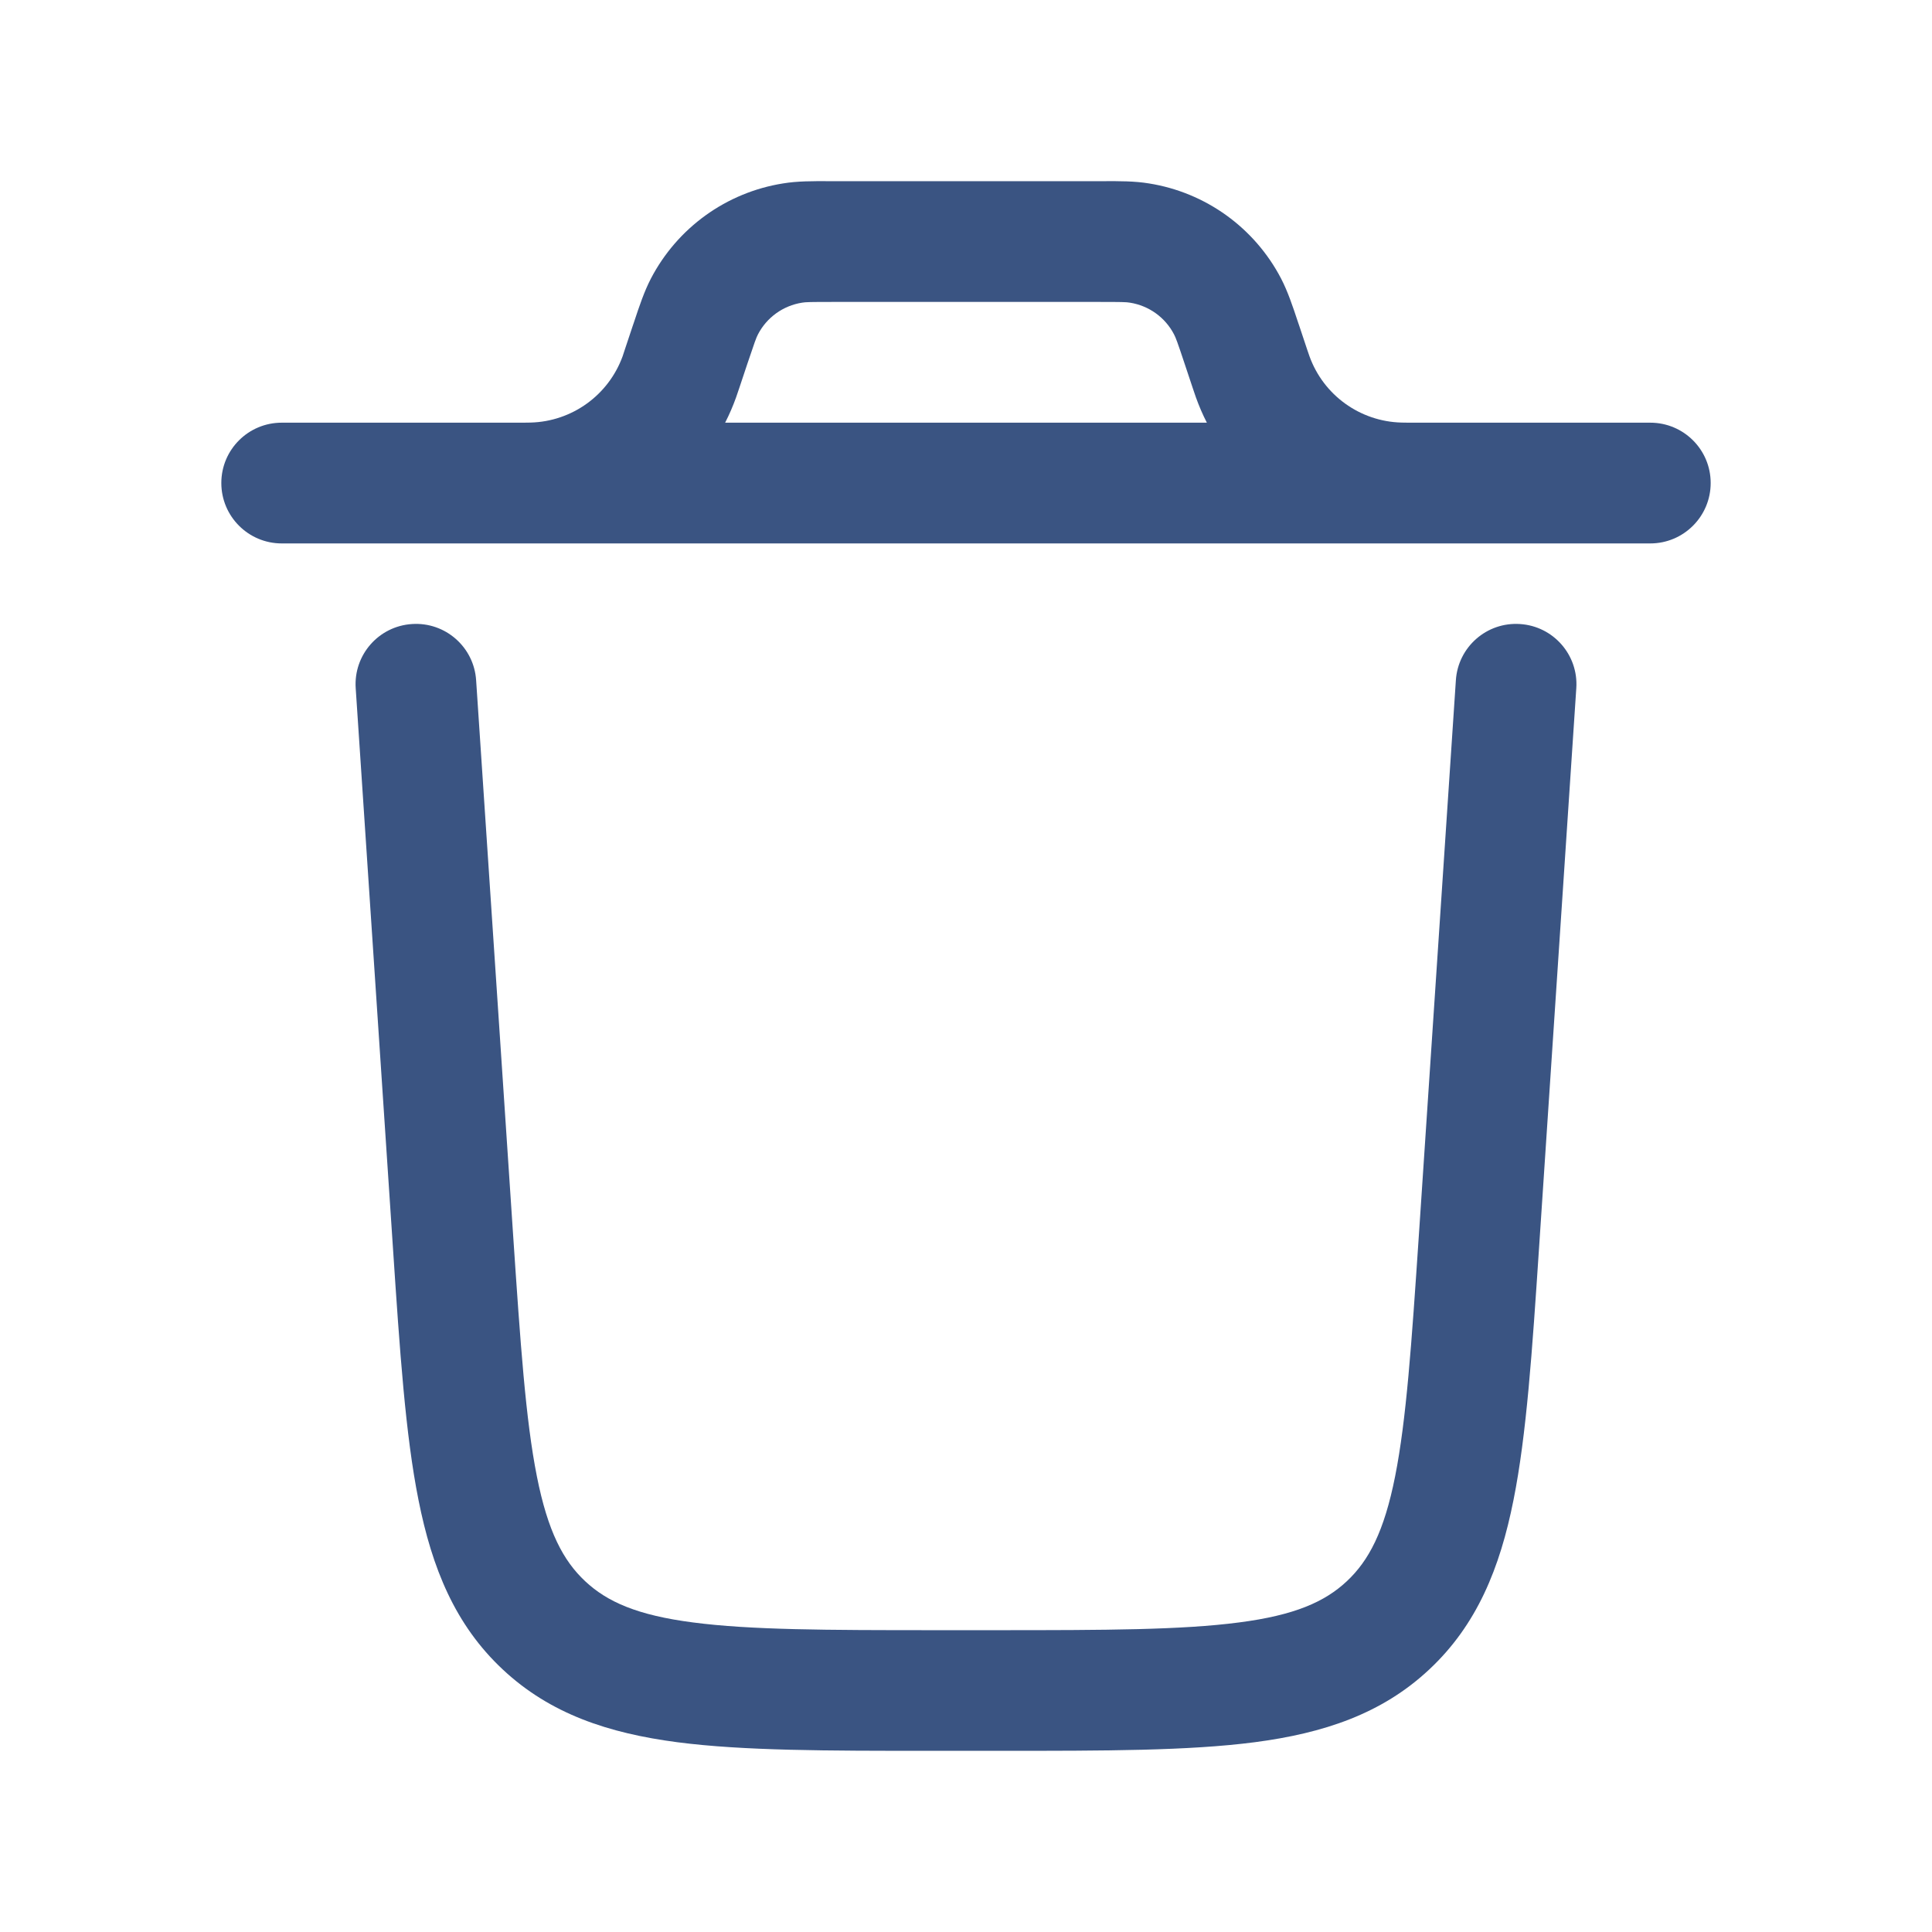
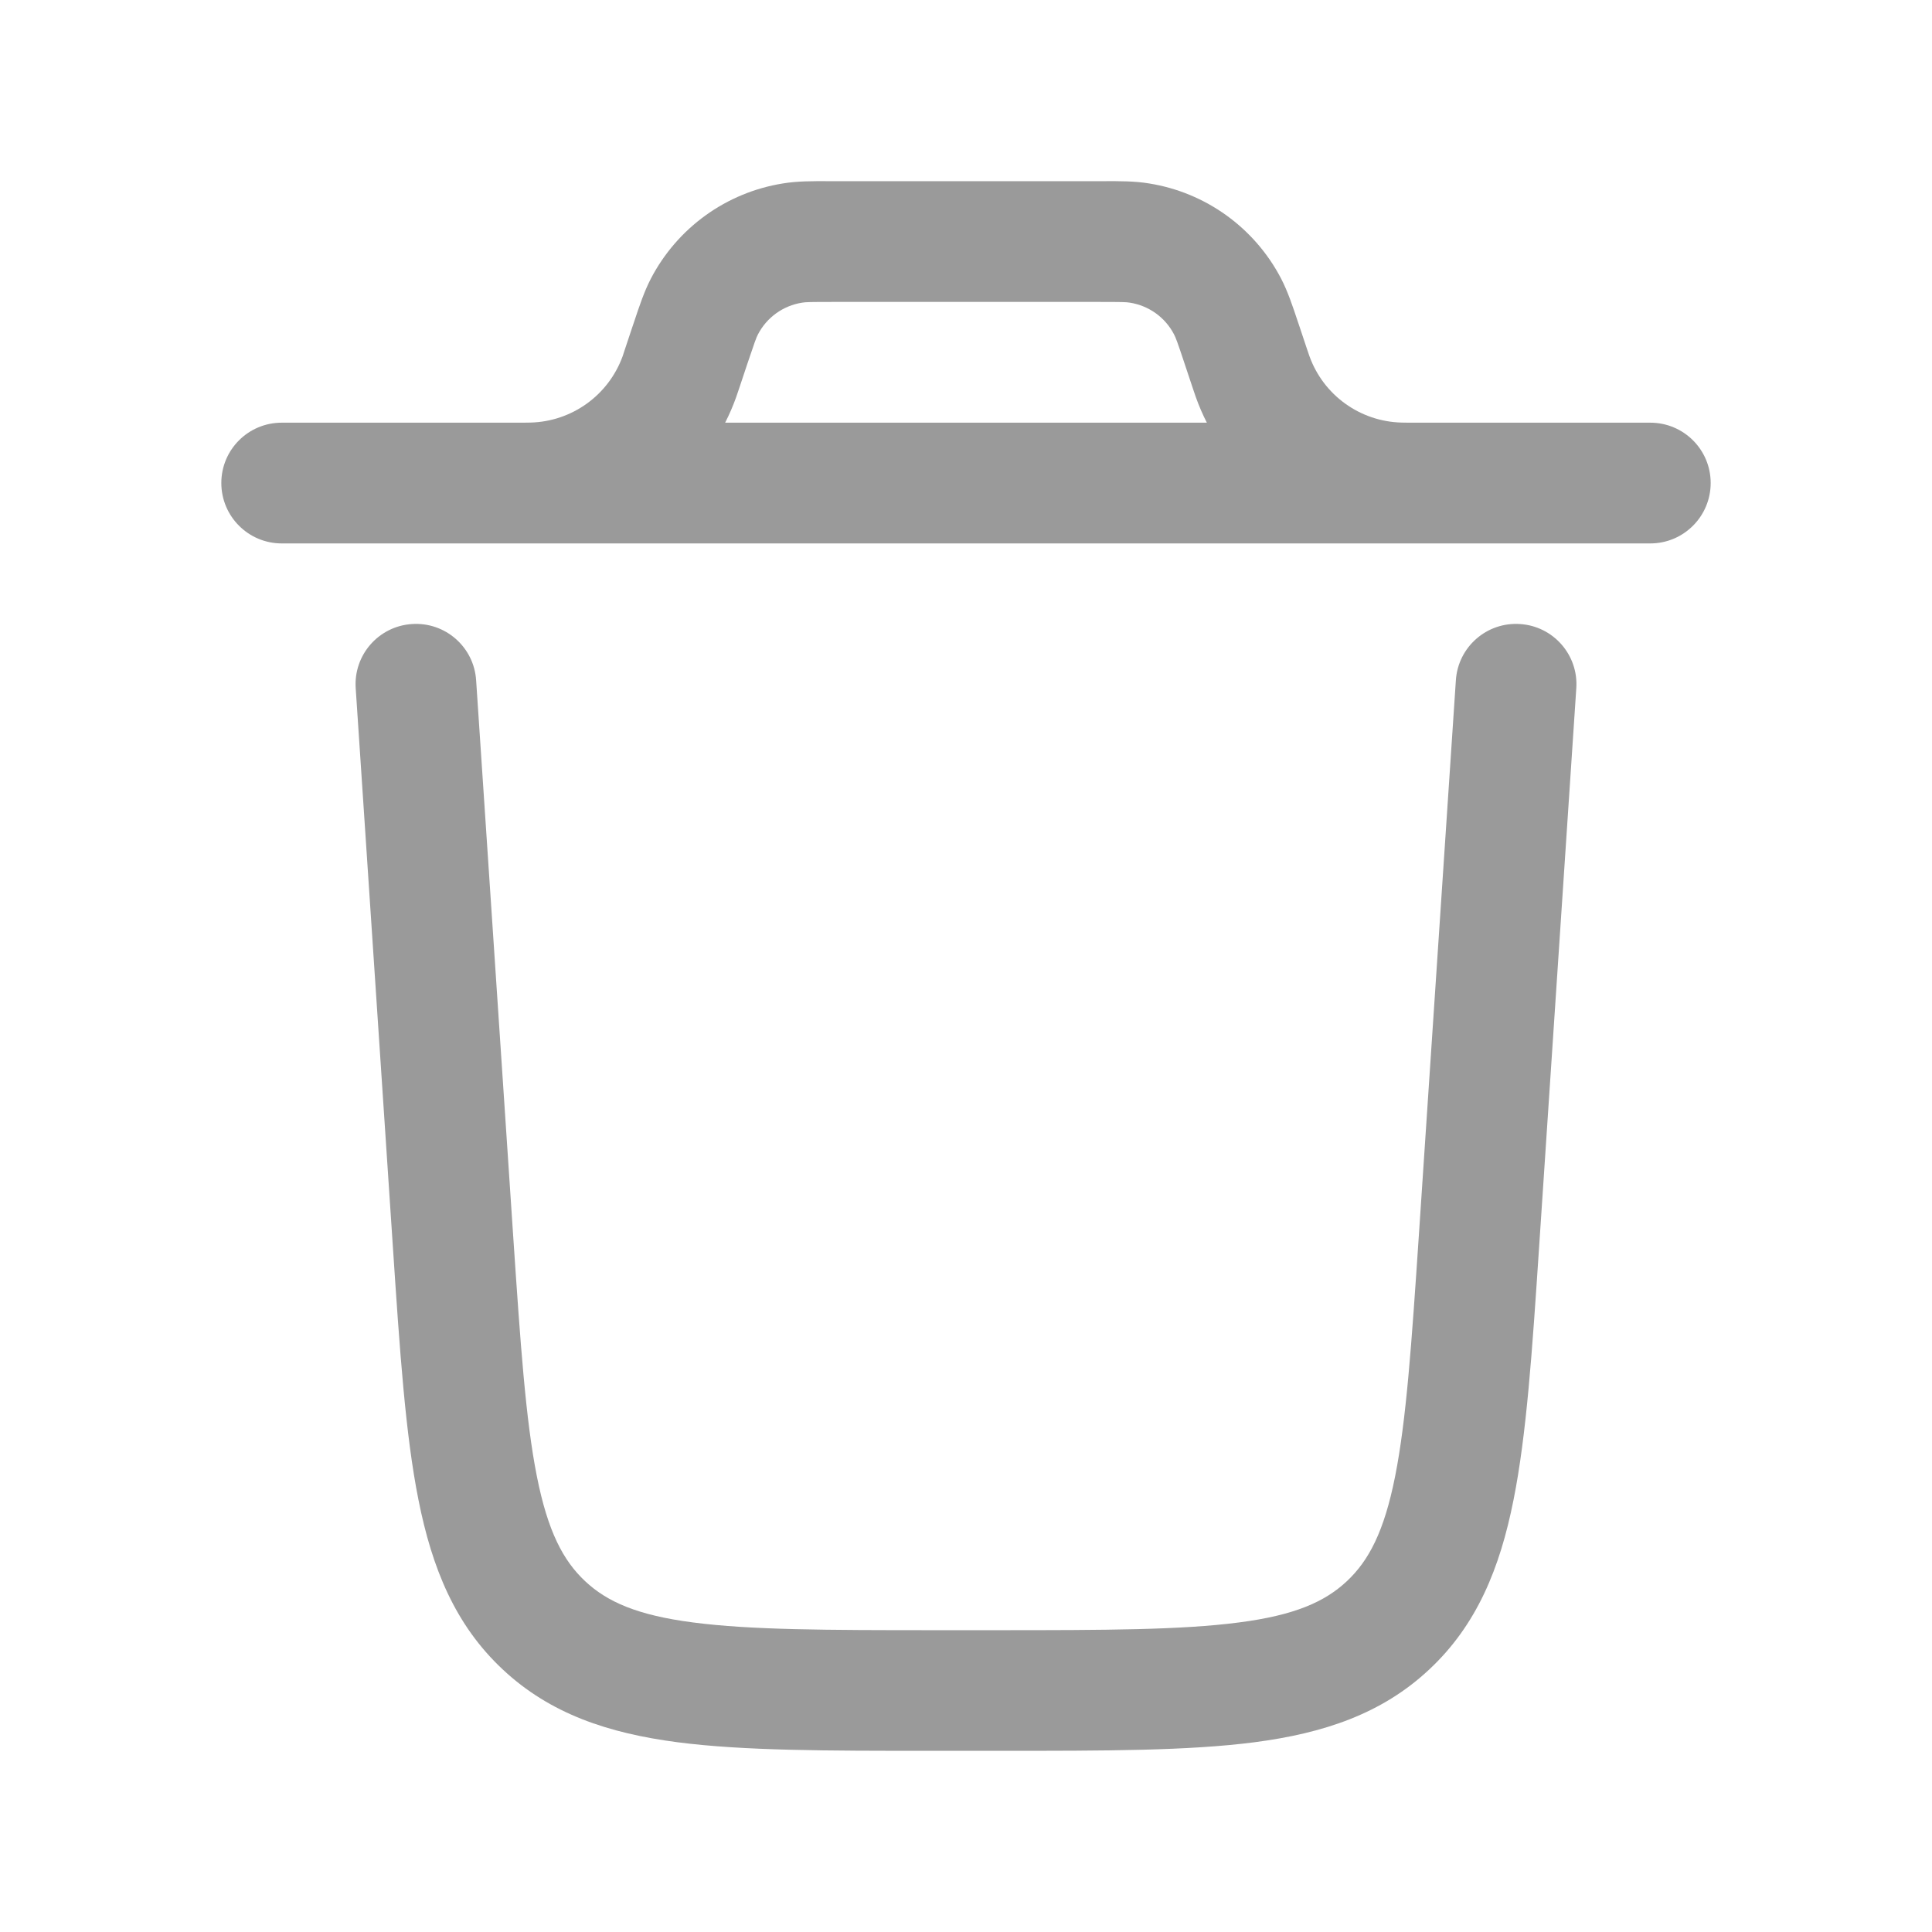
<svg xmlns="http://www.w3.org/2000/svg" width="18" height="18" viewBox="0 0 18 18" fill="none">
-   <path fill-rule="evenodd" clip-rule="evenodd" d="M3.838 5.814C4.148 5.793 4.416 6.028 4.436 6.338L4.781 11.512C4.849 12.523 4.897 13.226 5.002 13.755C5.104 14.269 5.247 14.54 5.452 14.732C5.657 14.924 5.938 15.049 6.457 15.116C6.992 15.186 7.697 15.188 8.71 15.188H9.29C10.303 15.188 11.008 15.186 11.543 15.116C12.062 15.049 12.343 14.924 12.548 14.732C12.753 14.54 12.896 14.269 12.998 13.755C13.103 13.226 13.151 12.523 13.219 11.512L13.564 6.338C13.584 6.028 13.852 5.793 14.162 5.814C14.472 5.834 14.707 6.102 14.686 6.412L14.339 11.626C14.275 12.588 14.223 13.365 14.101 13.975C13.975 14.609 13.76 15.139 13.316 15.554C12.873 15.969 12.33 16.148 11.689 16.232C11.073 16.312 10.294 16.312 9.33 16.312H8.67C7.706 16.312 6.927 16.312 6.311 16.232C5.67 16.148 5.127 15.969 4.684 15.554C4.24 15.139 4.025 14.609 3.899 13.975C3.777 13.365 3.725 12.588 3.661 11.626L3.314 6.412C3.293 6.102 3.528 5.834 3.838 5.814Z" fill="#3A5482" />
-   <path fill-rule="evenodd" clip-rule="evenodd" d="M7.766 1.688L7.732 1.688C7.57 1.687 7.428 1.687 7.295 1.709C6.767 1.793 6.311 2.122 6.064 2.596C6.002 2.716 5.957 2.85 5.906 3.004L5.895 3.036L5.822 3.255C5.808 3.298 5.804 3.309 5.801 3.319C5.669 3.682 5.329 3.927 4.943 3.937C4.933 3.937 4.92 3.938 4.875 3.938H2.625C2.314 3.938 2.062 4.189 2.062 4.5C2.062 4.811 2.314 5.063 2.625 5.063H4.881H4.894H13.106H13.119H15.375C15.686 5.063 15.938 4.811 15.938 4.5C15.938 4.189 15.686 3.938 15.375 3.938H13.125C13.08 3.938 13.068 3.937 13.057 3.937C12.671 3.927 12.331 3.682 12.2 3.319C12.196 3.309 12.192 3.297 12.178 3.255L12.105 3.036L12.094 3.004C12.043 2.85 11.998 2.716 11.936 2.596C11.689 2.122 11.233 1.793 10.705 1.709C10.572 1.687 10.43 1.687 10.268 1.688L10.234 1.688H7.766ZM6.858 3.702C6.829 3.783 6.795 3.862 6.756 3.938H11.244C11.205 3.862 11.171 3.783 11.142 3.702L11.113 3.617L11.038 3.392C10.97 3.187 10.954 3.145 10.938 3.115C10.856 2.957 10.704 2.848 10.528 2.82C10.495 2.814 10.45 2.813 10.234 2.813H7.766C7.55 2.813 7.506 2.814 7.472 2.82C7.296 2.848 7.144 2.957 7.062 3.115C7.046 3.145 7.031 3.187 6.962 3.392L6.887 3.617C6.876 3.651 6.867 3.677 6.858 3.702Z" fill="#3A5482" />
+   <path fill-rule="evenodd" clip-rule="evenodd" d="M3.838 5.814C4.148 5.793 4.416 6.028 4.436 6.338L4.781 11.512C4.849 12.523 4.897 13.226 5.002 13.755C5.104 14.269 5.247 14.54 5.452 14.732C5.657 14.924 5.938 15.049 6.457 15.116C6.992 15.186 7.697 15.188 8.71 15.188H9.29C10.303 15.188 11.008 15.186 11.543 15.116C12.062 15.049 12.343 14.924 12.548 14.732C12.753 14.54 12.896 14.269 12.998 13.755C13.103 13.226 13.151 12.523 13.219 11.512L13.564 6.338C13.584 6.028 13.852 5.793 14.162 5.814C14.472 5.834 14.707 6.102 14.686 6.412L14.339 11.626C14.275 12.588 14.223 13.365 14.101 13.975C13.975 14.609 13.76 15.139 13.316 15.554C12.873 15.969 12.33 16.148 11.689 16.232C11.073 16.312 10.294 16.312 9.33 16.312H8.67C7.706 16.312 6.927 16.312 6.311 16.232C5.67 16.148 5.127 15.969 4.684 15.554C4.24 15.139 4.025 14.609 3.899 13.975C3.777 13.365 3.725 12.588 3.661 11.626L3.314 6.412C3.293 6.102 3.528 5.834 3.838 5.814Z" fill="#9A9A9A" />
+   <path fill-rule="evenodd" clip-rule="evenodd" d="M7.766 1.688L7.732 1.688C7.57 1.687 7.428 1.687 7.295 1.709C6.767 1.793 6.311 2.122 6.064 2.596C6.002 2.716 5.957 2.85 5.906 3.004L5.895 3.036L5.822 3.255C5.808 3.298 5.804 3.309 5.801 3.319C5.669 3.682 5.329 3.927 4.943 3.937C4.933 3.937 4.92 3.938 4.875 3.938H2.625C2.314 3.938 2.062 4.189 2.062 4.5C2.062 4.811 2.314 5.063 2.625 5.063H4.881H4.894H13.106H13.119H15.375C15.686 5.063 15.938 4.811 15.938 4.5C15.938 4.189 15.686 3.938 15.375 3.938H13.125C13.08 3.938 13.068 3.937 13.057 3.937C12.671 3.927 12.331 3.682 12.2 3.319C12.196 3.309 12.192 3.297 12.178 3.255L12.105 3.036L12.094 3.004C12.043 2.85 11.998 2.716 11.936 2.596C11.689 2.122 11.233 1.793 10.705 1.709C10.572 1.687 10.43 1.687 10.268 1.688L10.234 1.688H7.766ZM6.858 3.702C6.829 3.783 6.795 3.862 6.756 3.938H11.244C11.205 3.862 11.171 3.783 11.142 3.702L11.113 3.617L11.038 3.392C10.97 3.187 10.954 3.145 10.938 3.115C10.856 2.957 10.704 2.848 10.528 2.82C10.495 2.814 10.45 2.813 10.234 2.813H7.766C7.55 2.813 7.506 2.814 7.472 2.82C7.296 2.848 7.144 2.957 7.062 3.115C7.046 3.145 7.031 3.187 6.962 3.392L6.887 3.617C6.876 3.651 6.867 3.677 6.858 3.702Z" fill="#9A9A9A" />
</svg>
